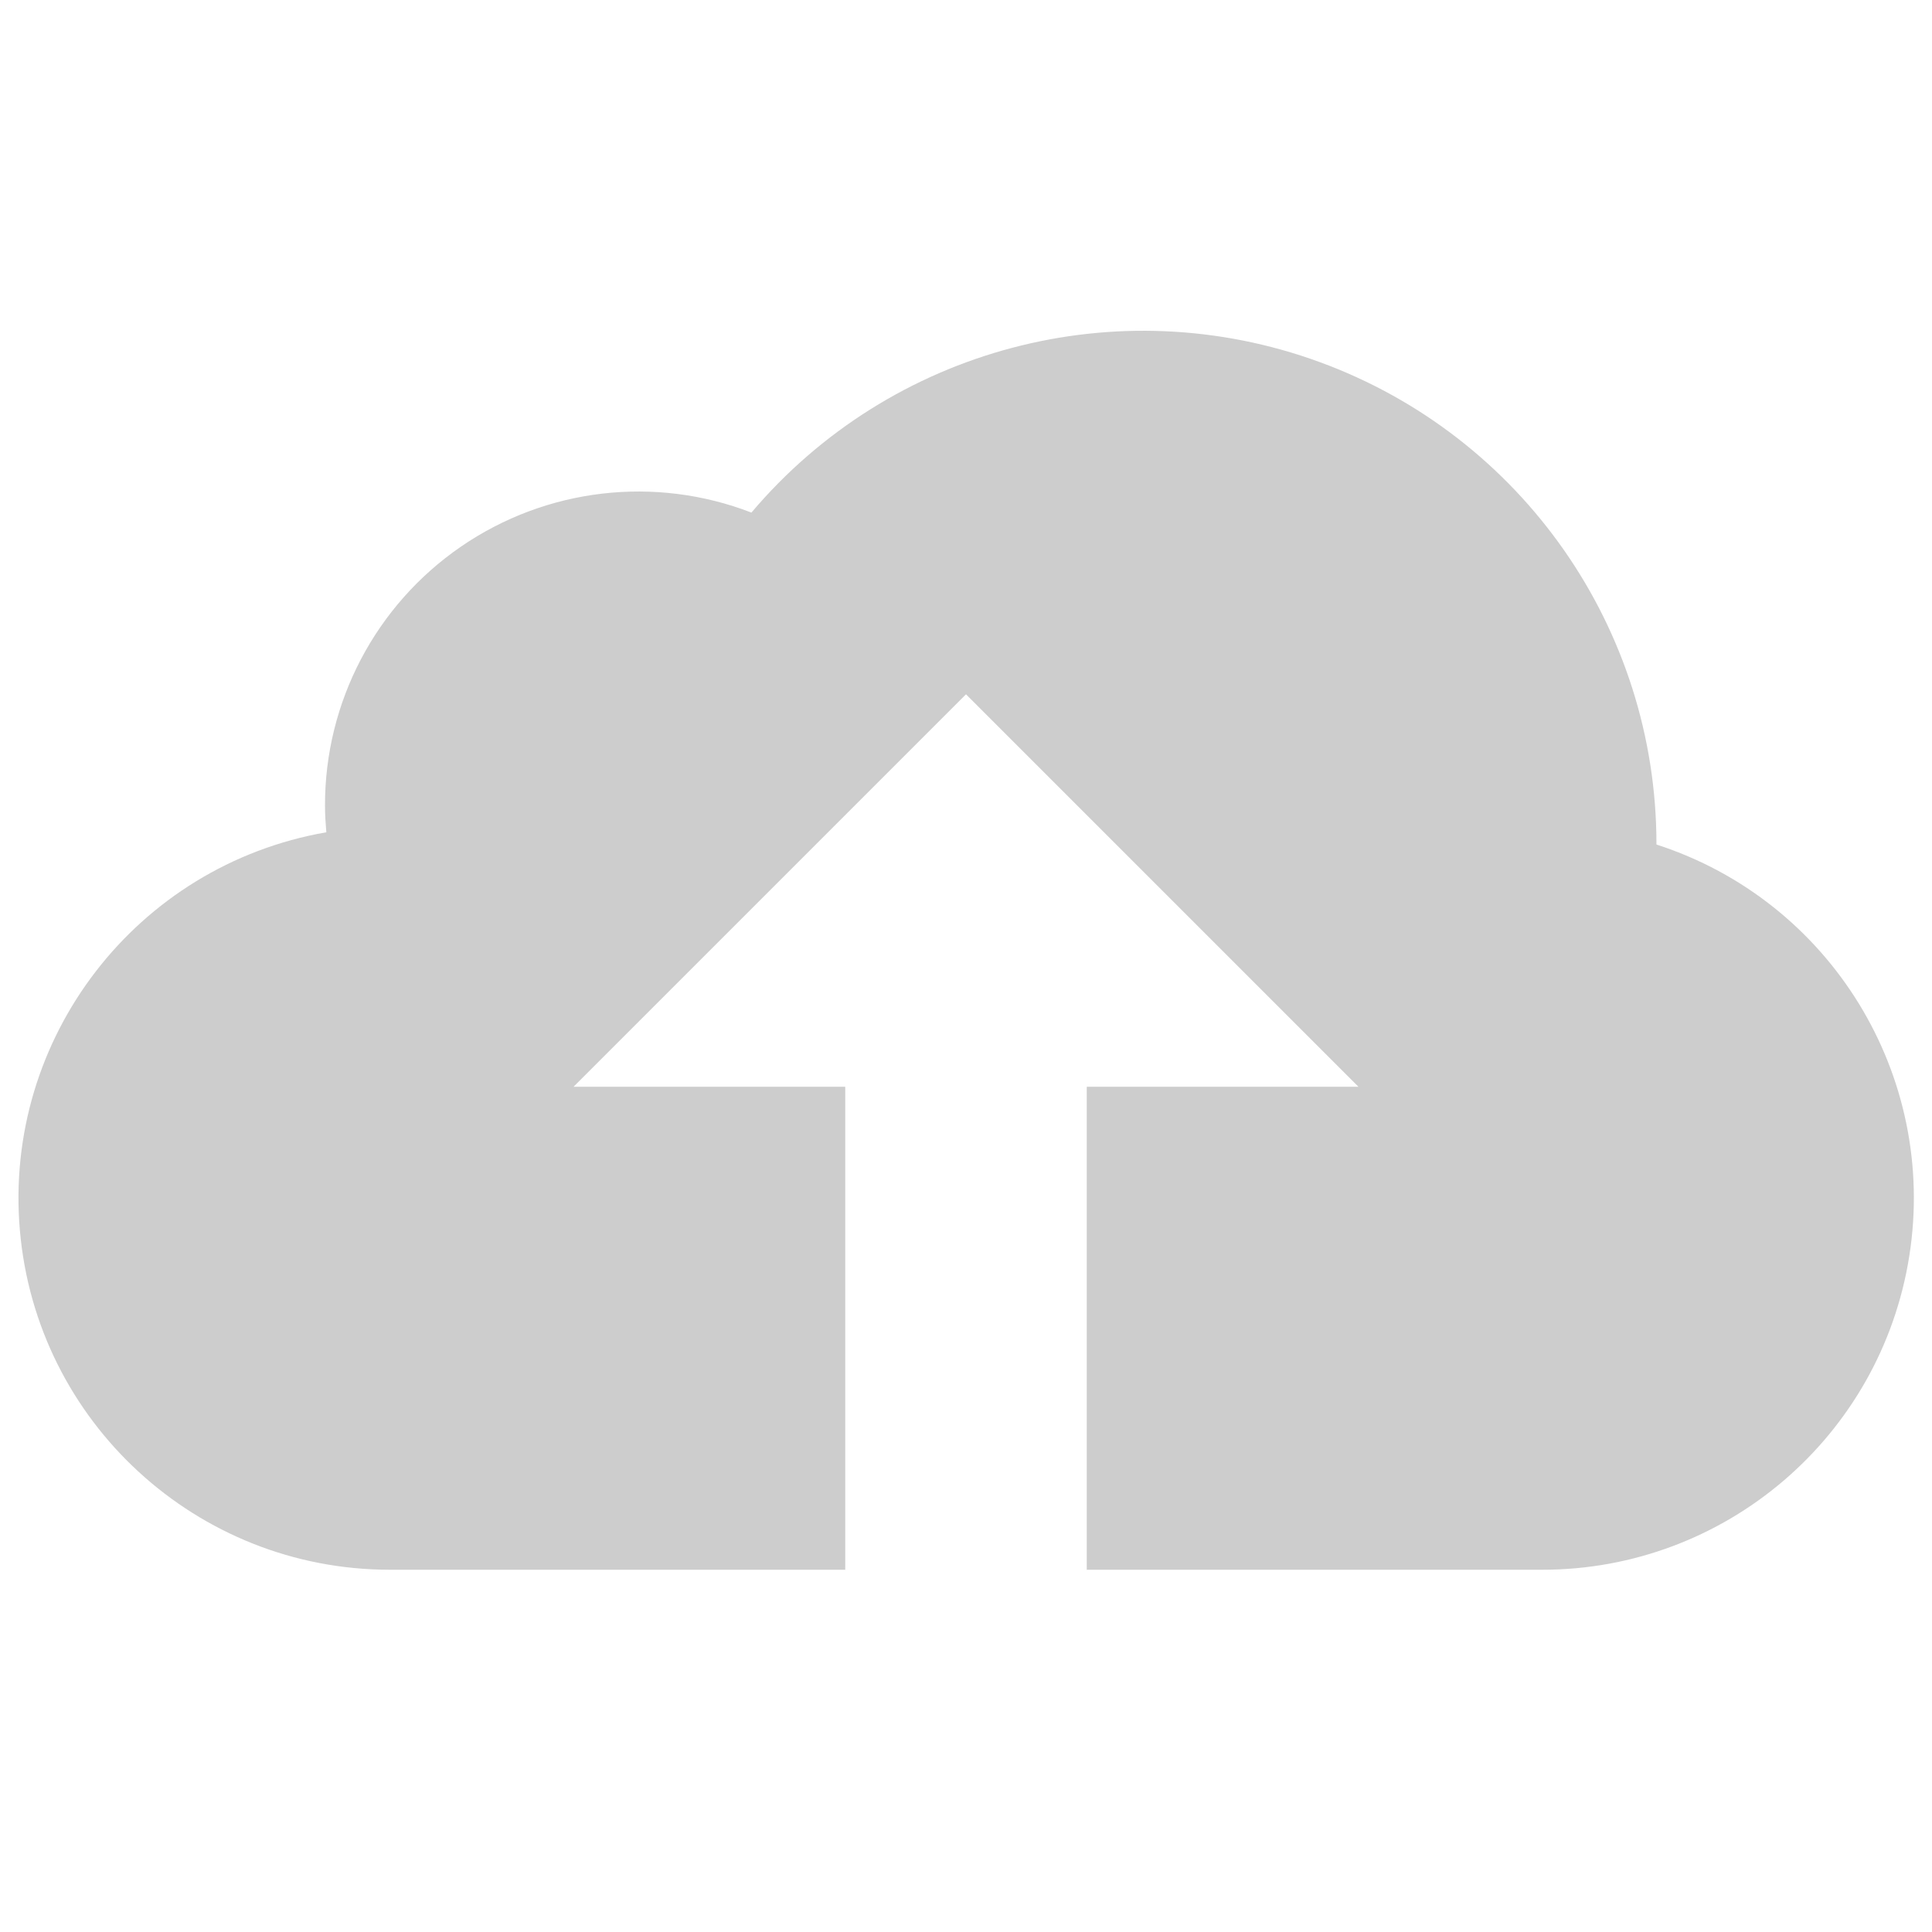
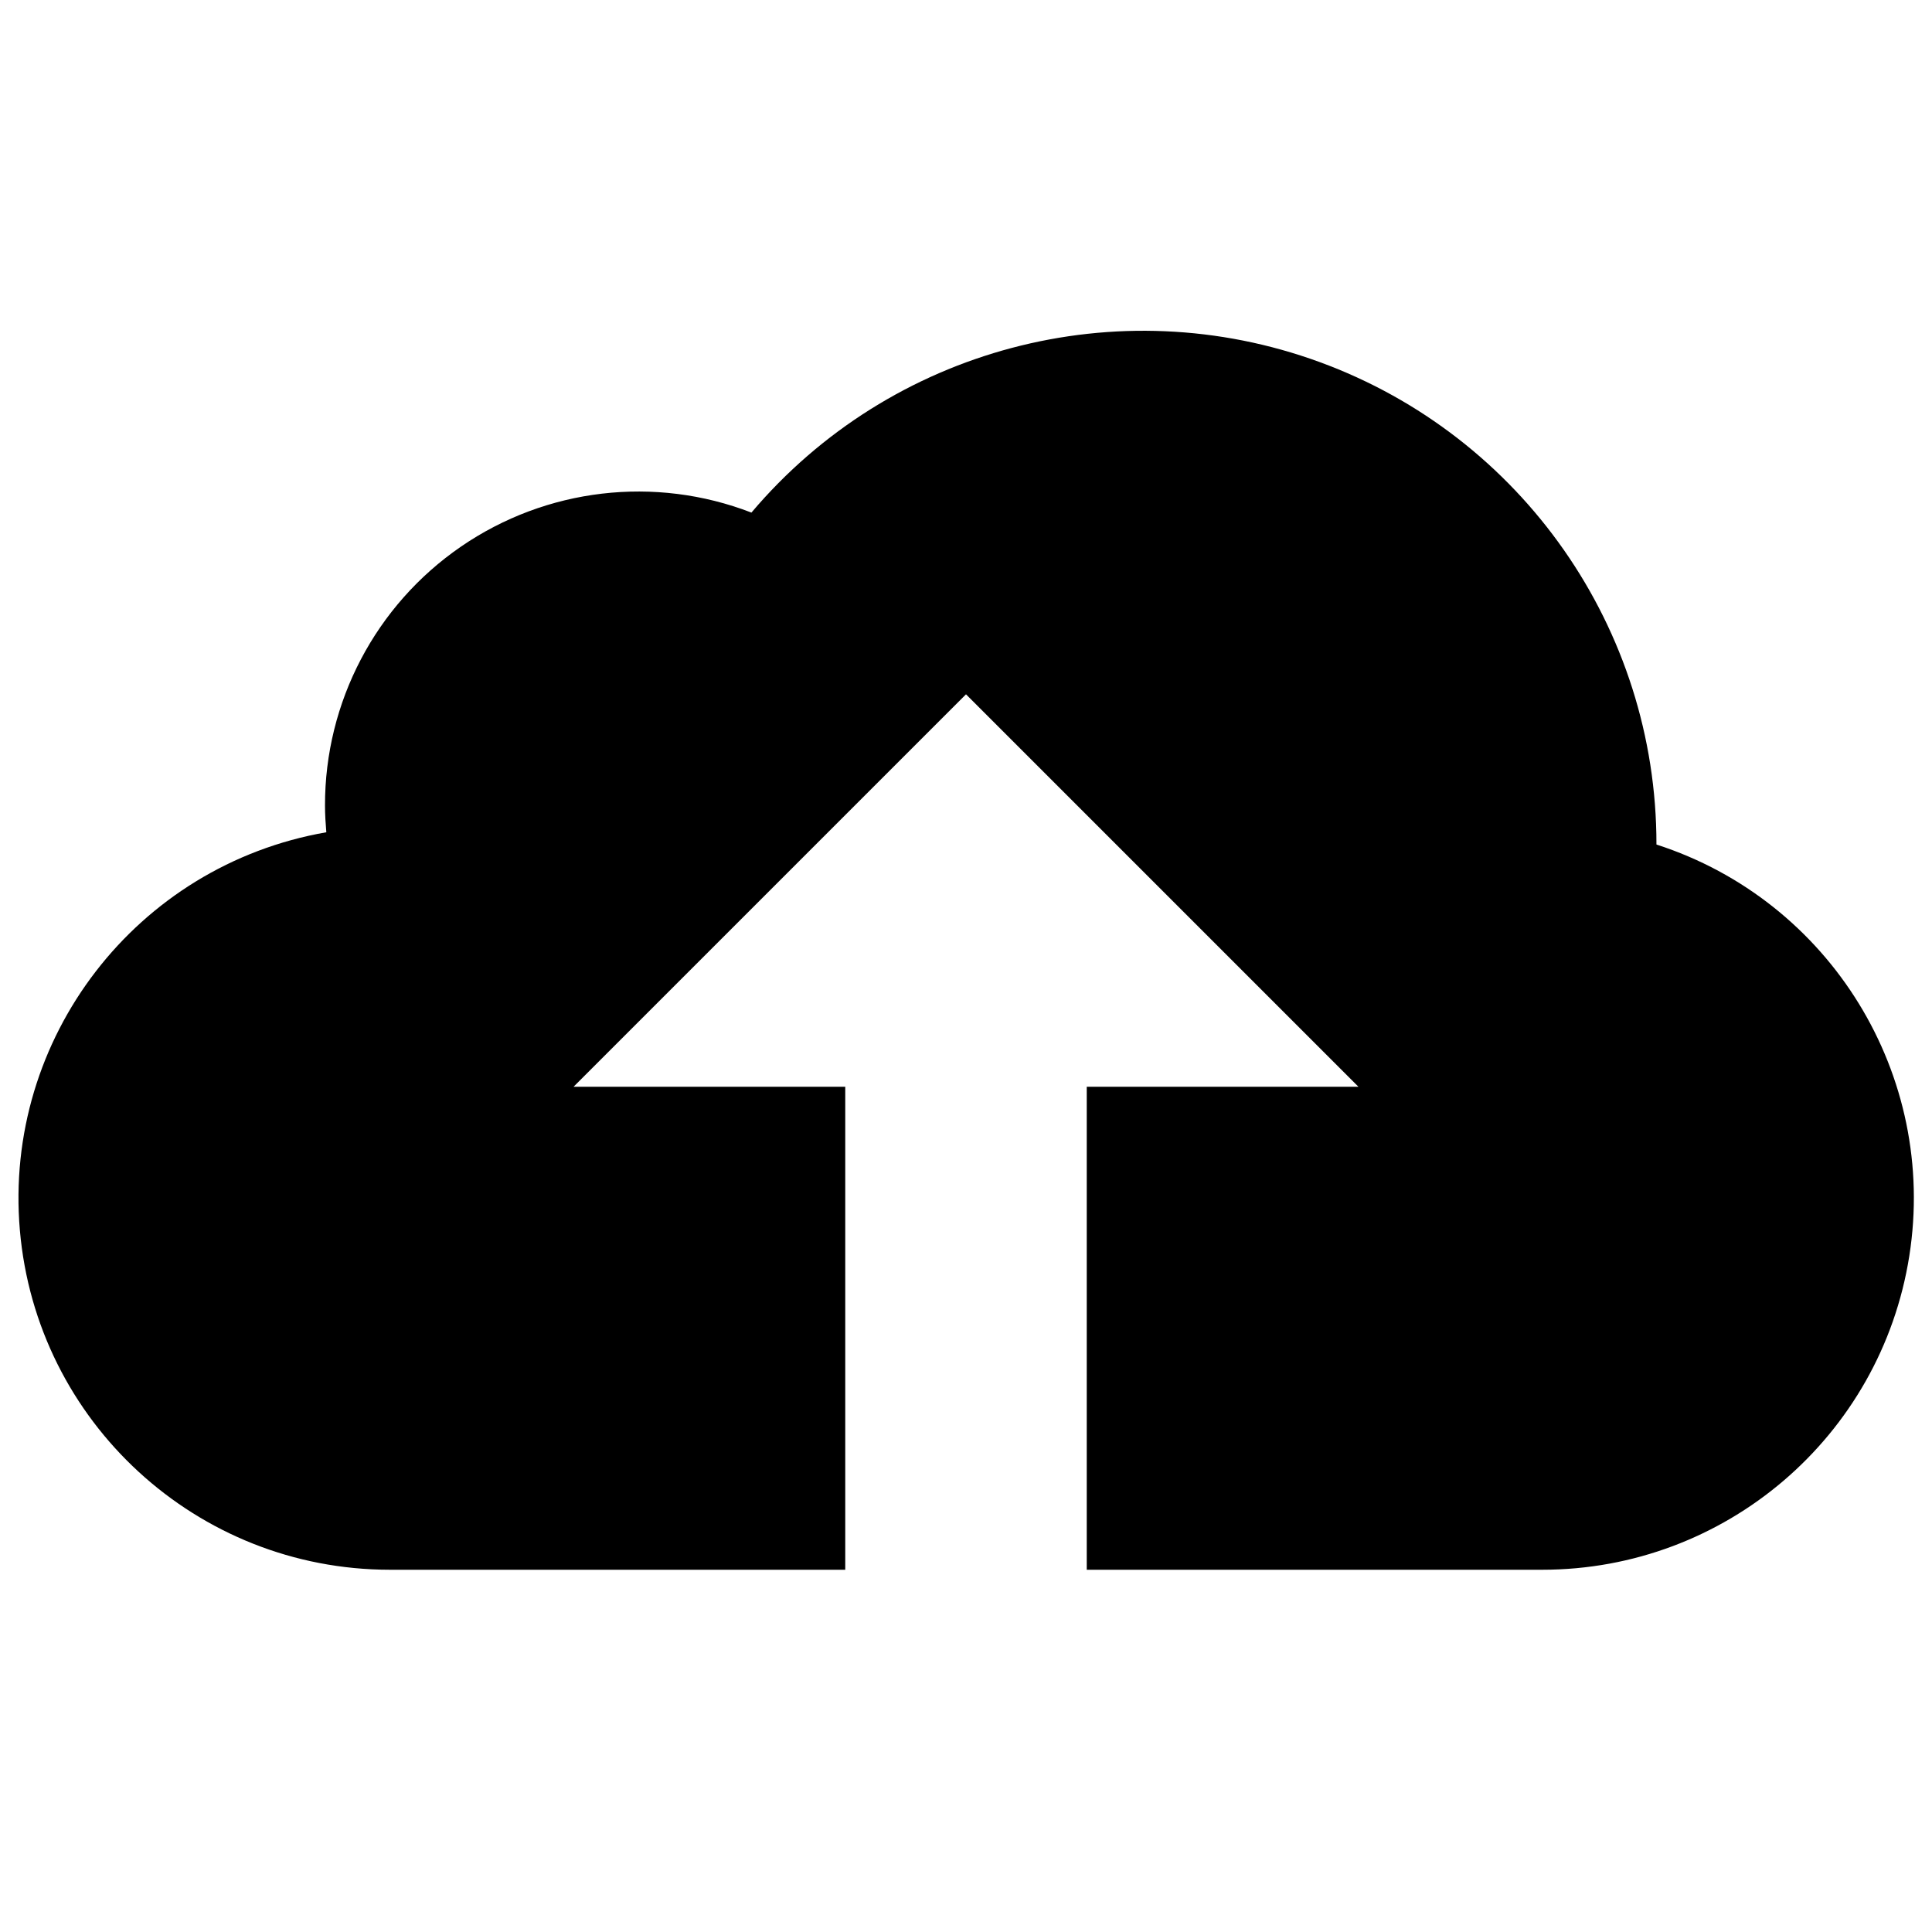
- <svg xmlns="http://www.w3.org/2000/svg" t="1574649300337" class="icon" viewBox="0 0 1024 1024" version="1.1" p-id="4312" width="200" height="200">
+ <svg xmlns="http://www.w3.org/2000/svg" class="icon" viewBox="0 0 1024 1024" width="200" height="200">
  <defs>
-     <style type="text/css" />
+     <style />
  </defs>
-   <path d="M877.952 447.616v-0.256a272 272 0 0 0-479.68-175.68 166.144 166.144 0 0 0-226.016 155.296c0 4.768 0.32 9.6 0.704 14.144A196.896 196.896 0 0 0 206.592 832H448v-256H304l208-208 208 208H576v256h241.408a196.96 196.96 0 0 0 60.544-384.384z" fill="#cdcdcd" p-id="4313" />
+   <path d="M877.952 447.616v-.256a272 272 0 0 0-479.68-175.68 166.144 166.144 0 0 0-226.016 155.296c0 4.768.32 9.6.704 14.144A196.896 196.896 0 0 0 206.592 832H448V576H304l208-208 208 208H576v256h241.408a196.96 196.96 0 0 0 60.544-384.384z" />
</svg>
